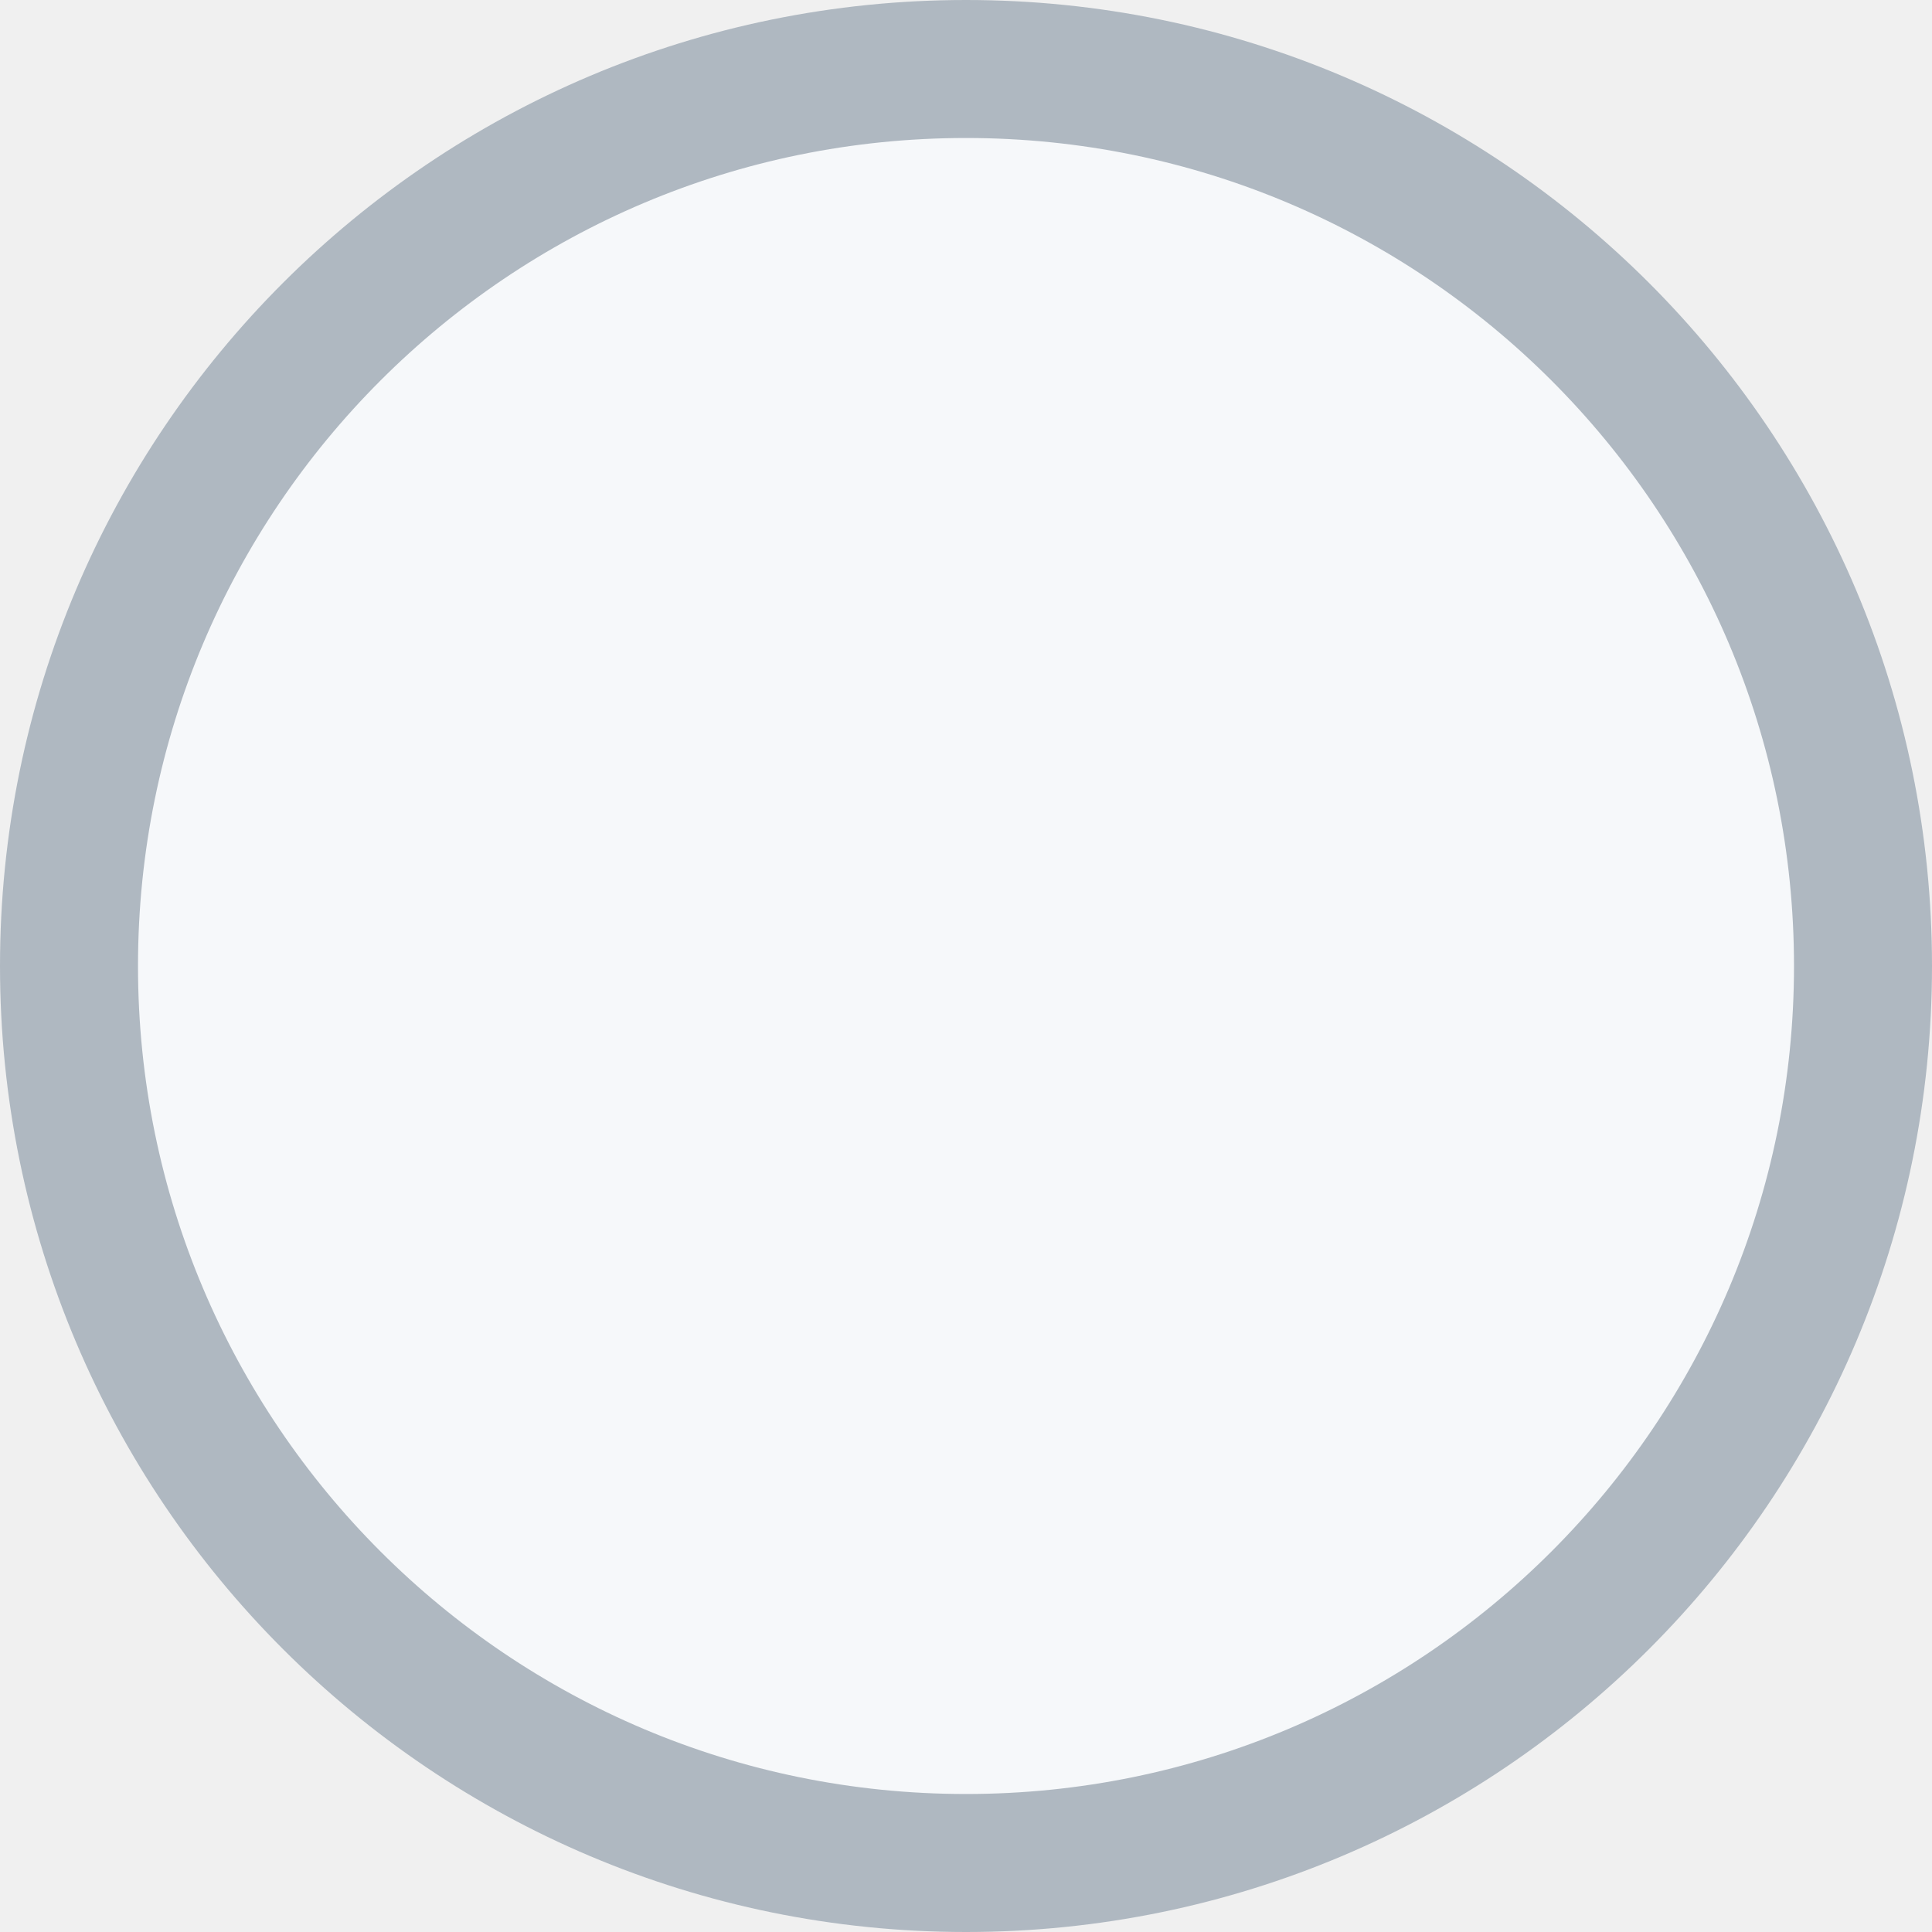
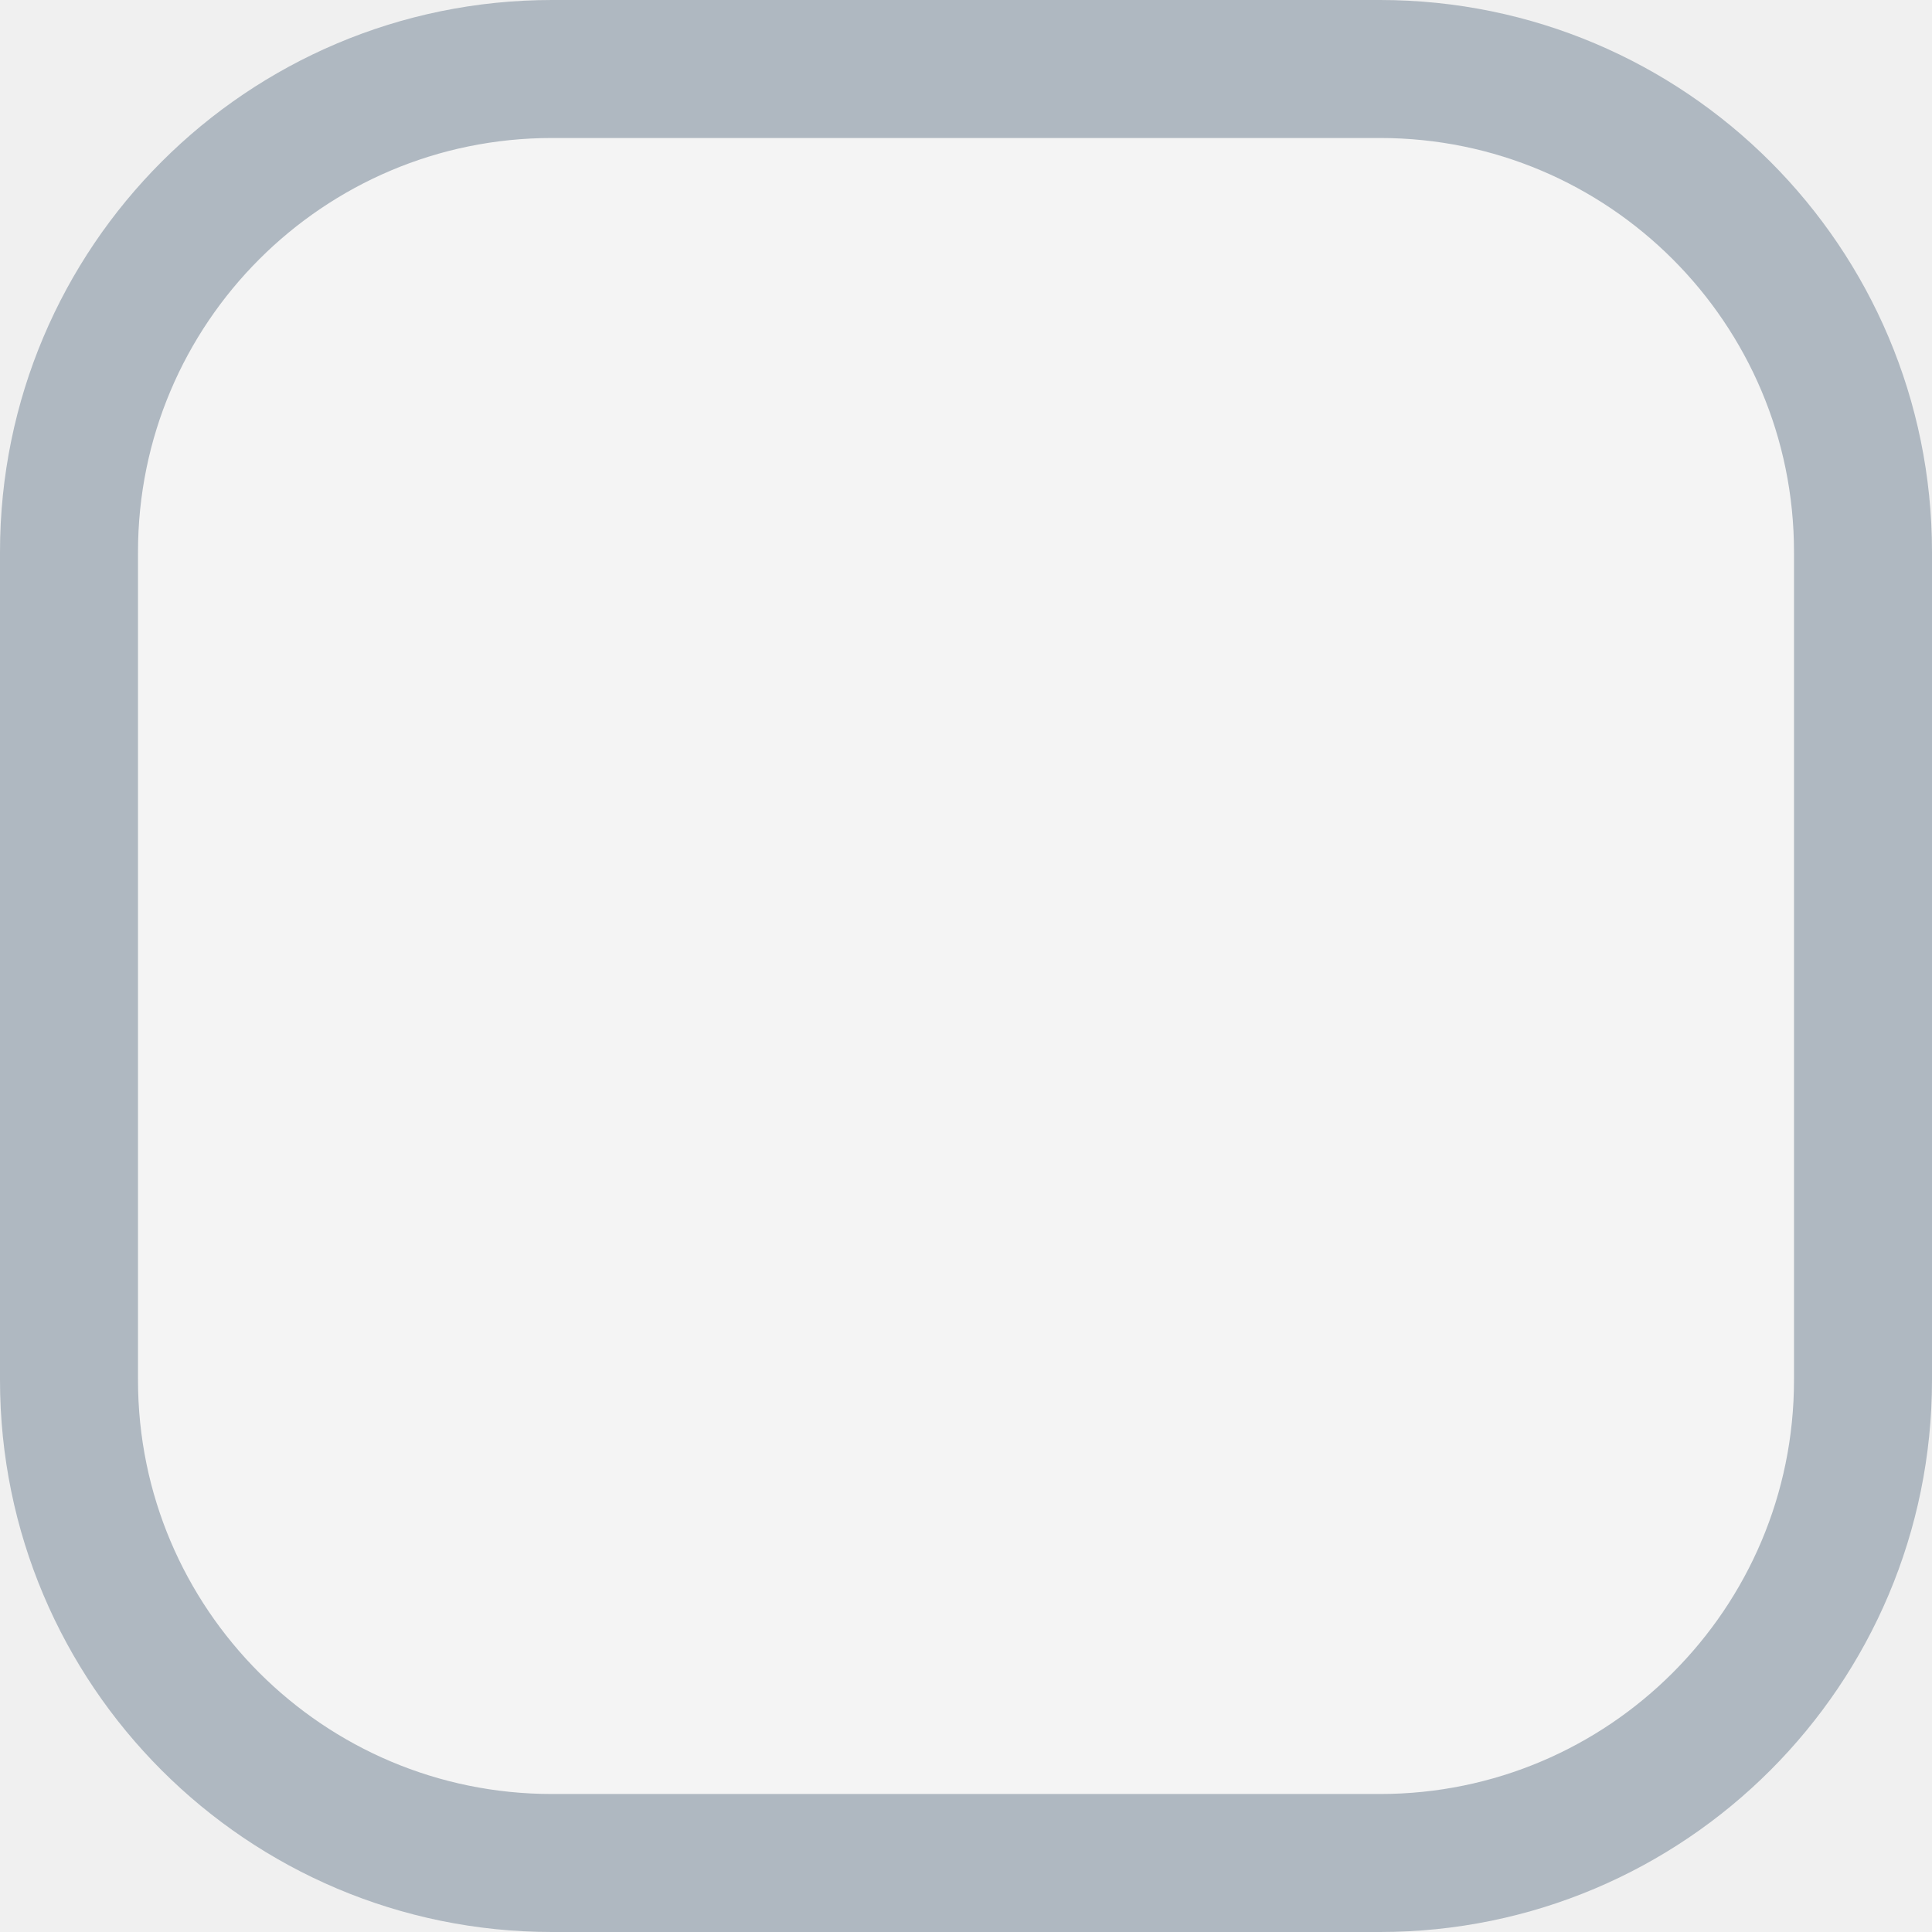
<svg xmlns="http://www.w3.org/2000/svg" width="14" height="14" viewBox="0 0 14 14" fill="none">
-   <rect x="0.5" y="0.5" width="13" height="13" rx="6.5" fill="#F6F8FA" />
-   <rect x="0.5" y="0.5" width="13" height="13" rx="6.5" stroke="#AFB8C1" />
+   <rect x="0.5" y="0.5" width="13" height="13" rx="3.5" fill="white" fill-opacity="0.3" />
+   <rect x="0.5" y="0.5" width="13" height="13" rx="3.5" stroke="#AFB8C1" />
</svg>
